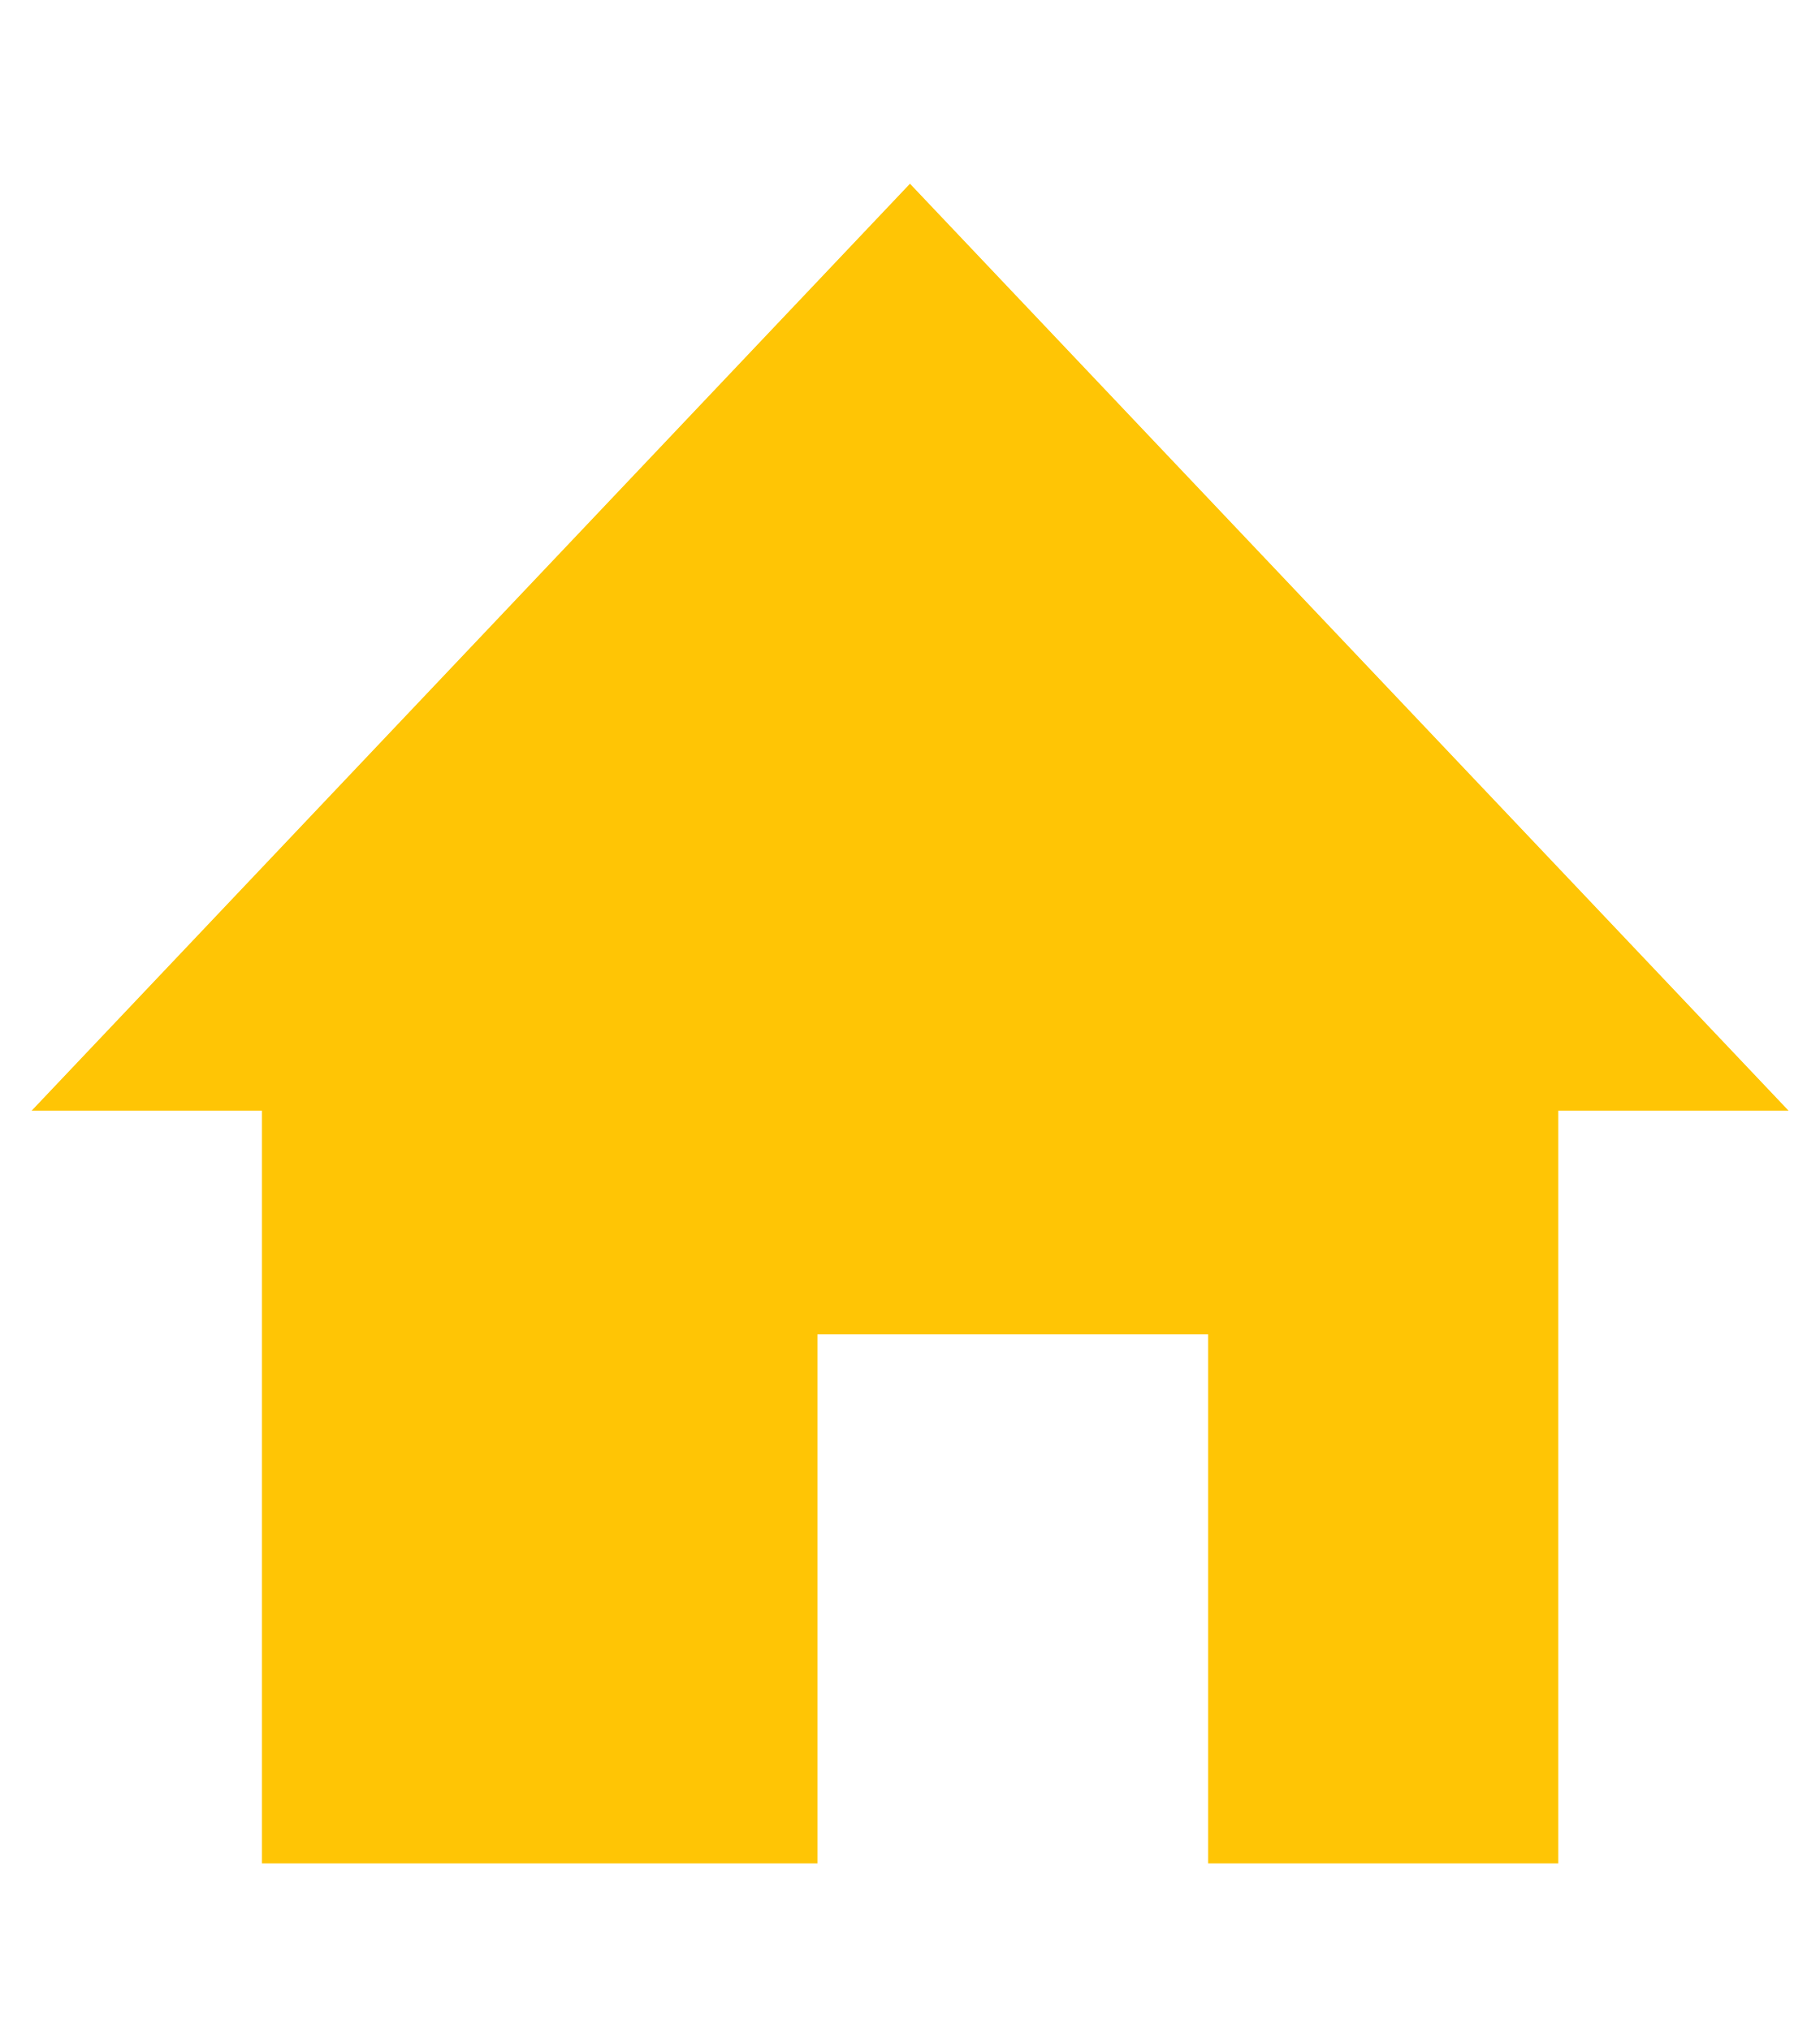
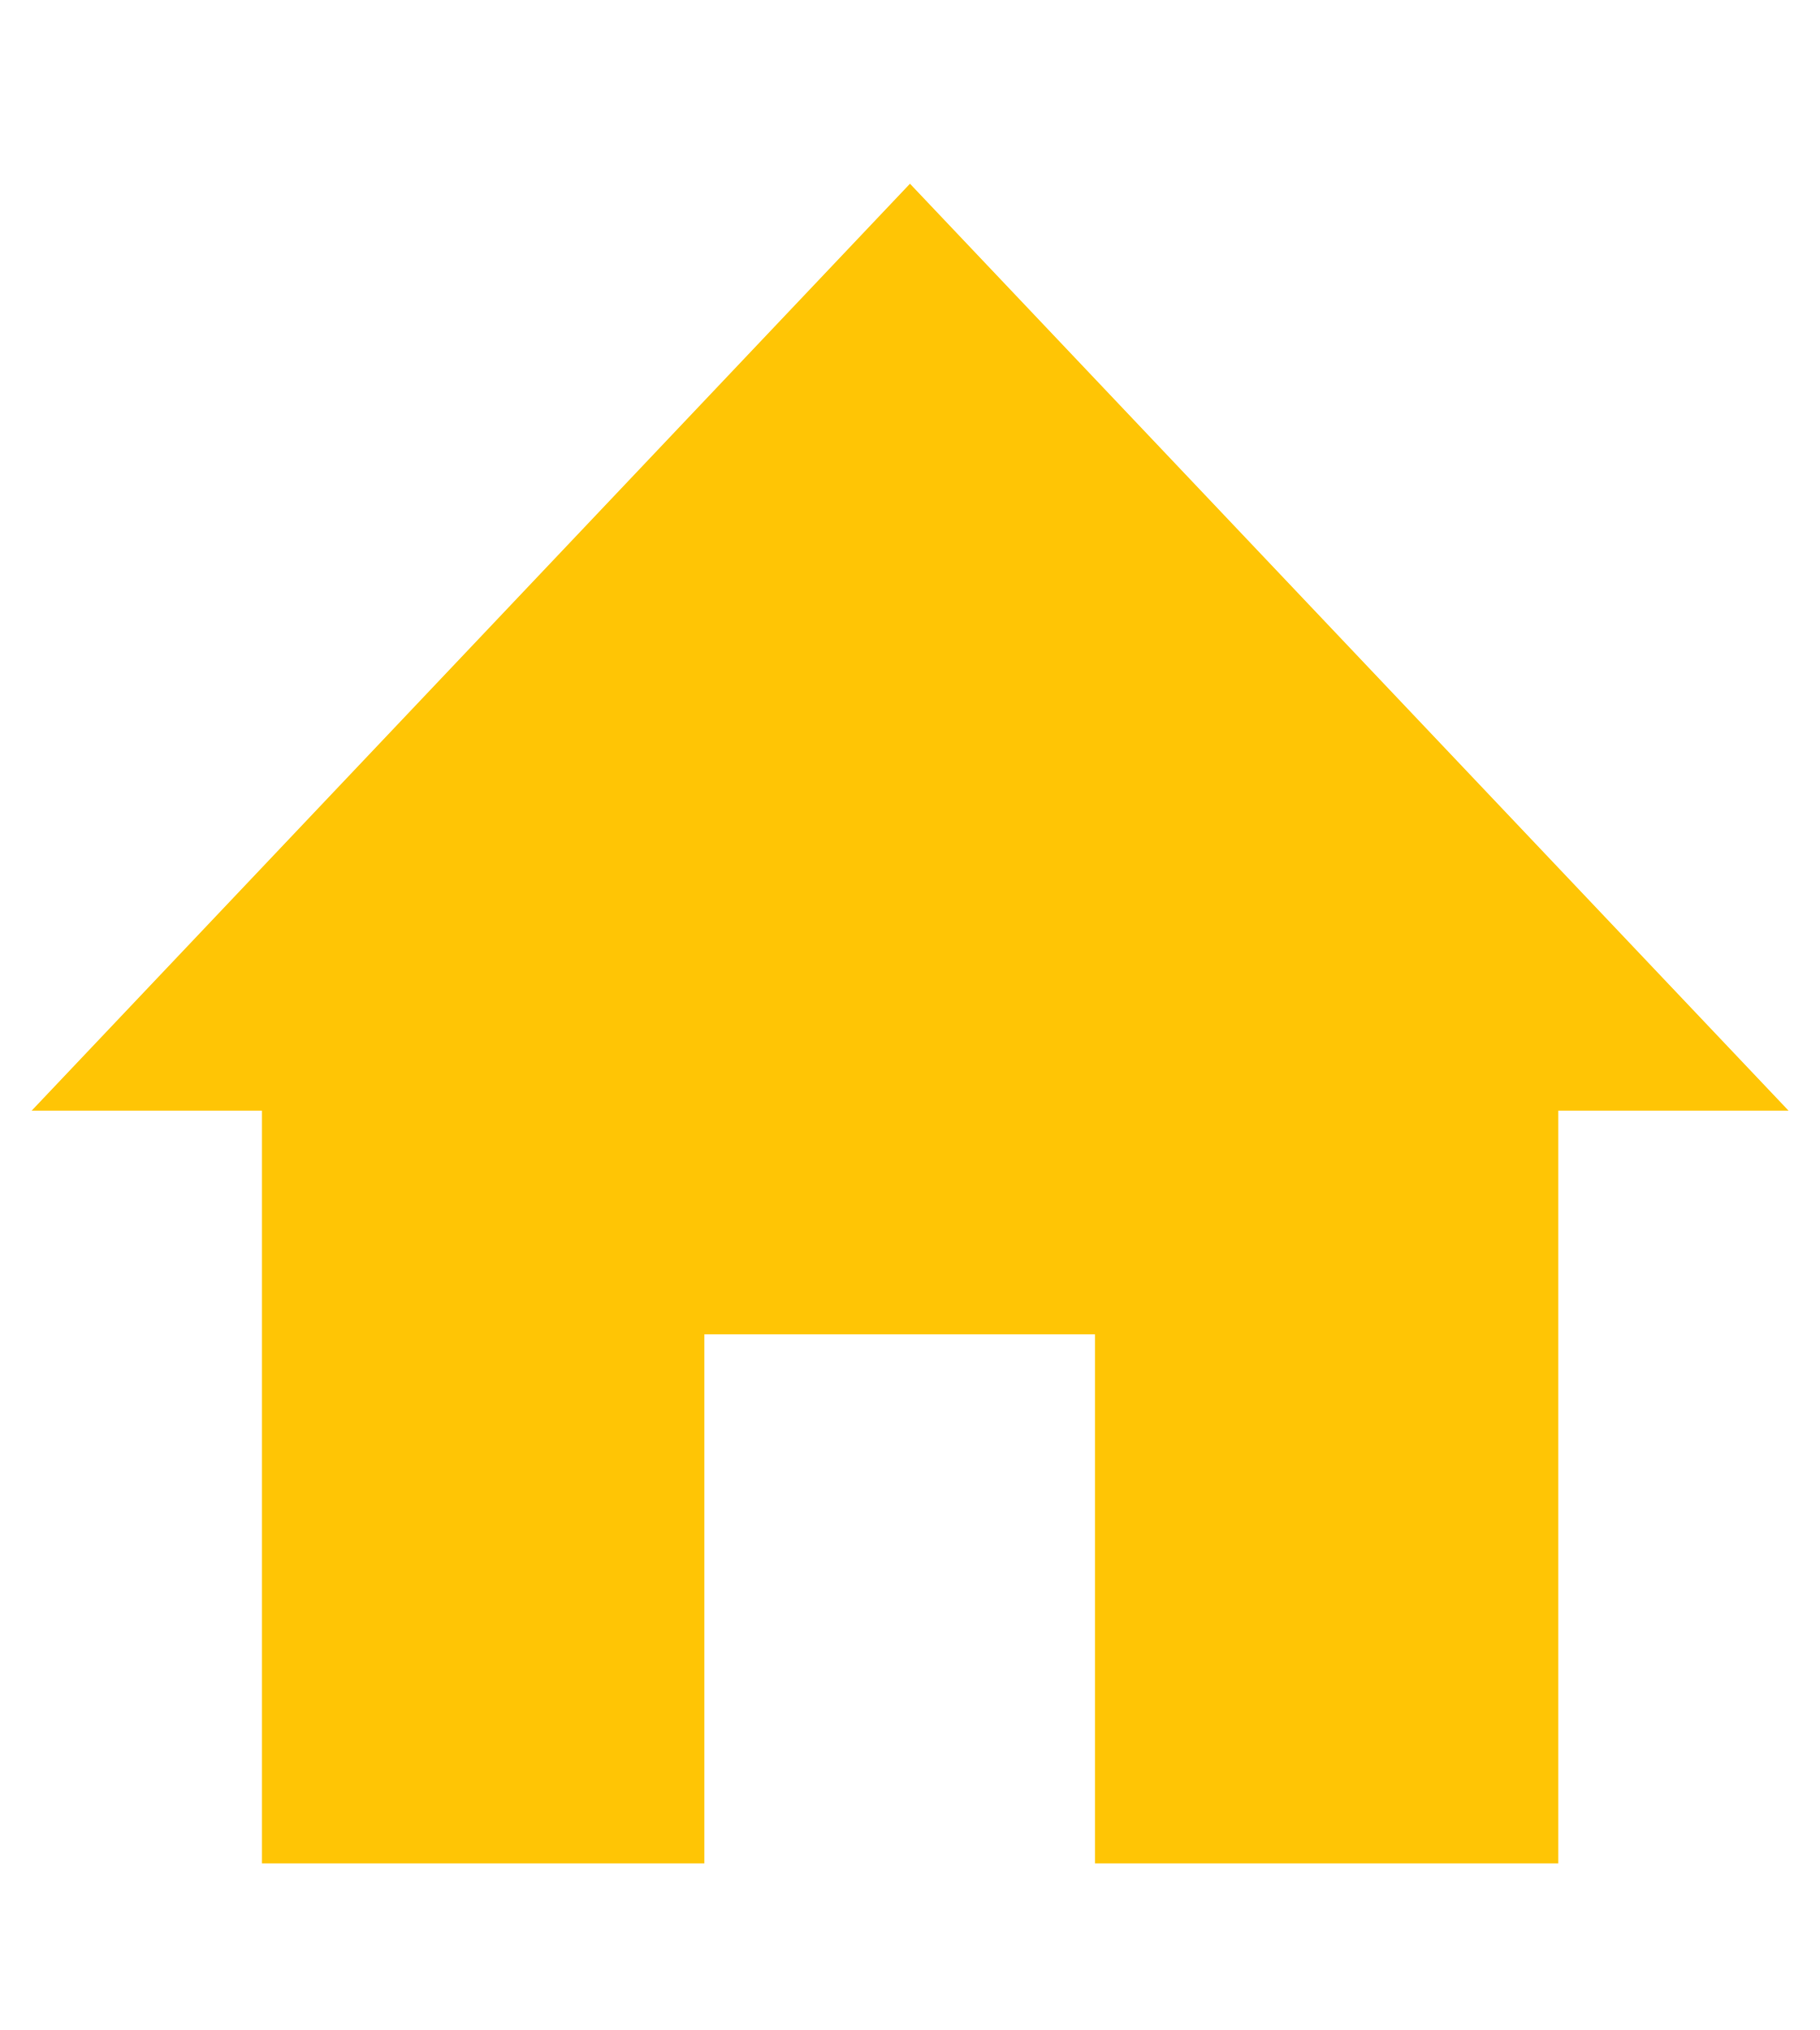
<svg xmlns="http://www.w3.org/2000/svg" width="7.24mm" height="8.077mm" version="1.1" viewBox="0 0 7.24 8.077">
  <g fill="#ffc505">
    <g transform="translate(-65.581 -90.873)" stroke-width=".265">
-       <path d="m69.201 91.604-3.494 3.688h0.916v2.995h2.21v-2.105h1.554v2.105h1.393v-2.995h0.916z" fill="#ffc505" stroke-width=".067" />
+       <path d="m69.201 91.604-3.494 3.688h0.916v2.995h1.76v-2.105h1.554v2.105h1.843v-2.995h0.916z" fill="#ffc505" stroke-width=".067" />
    </g>
  </g>
</svg>
